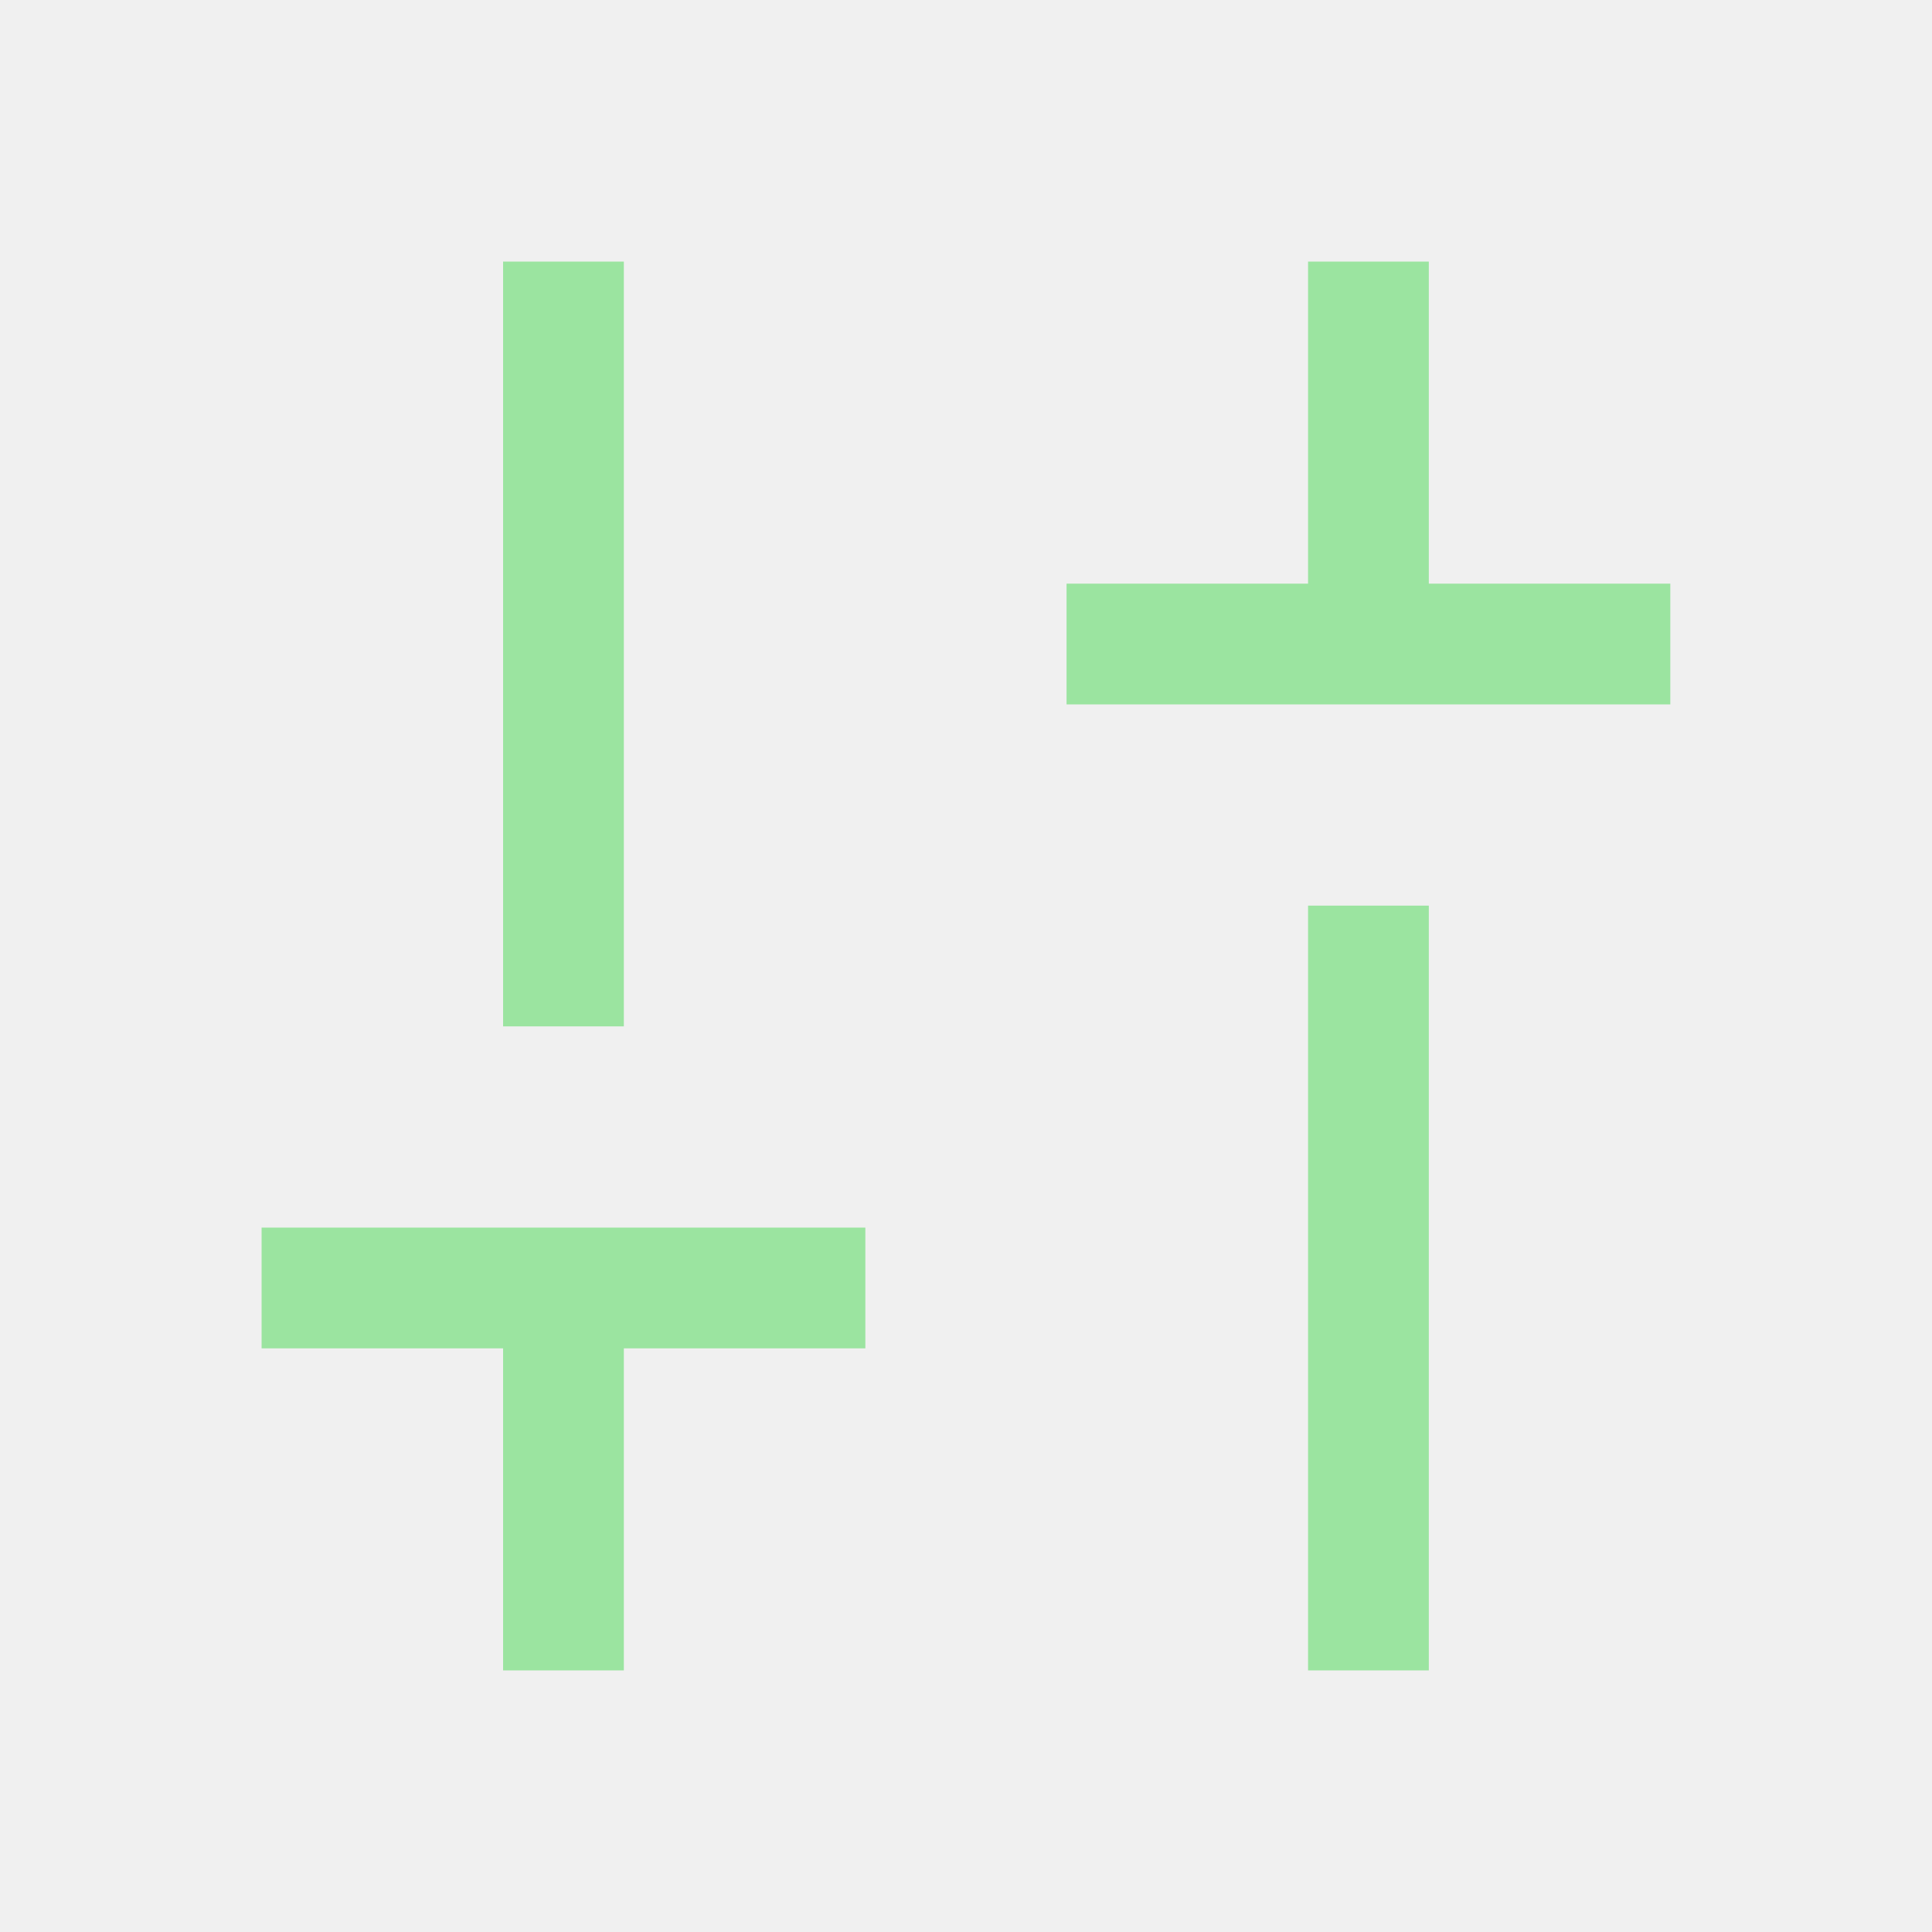
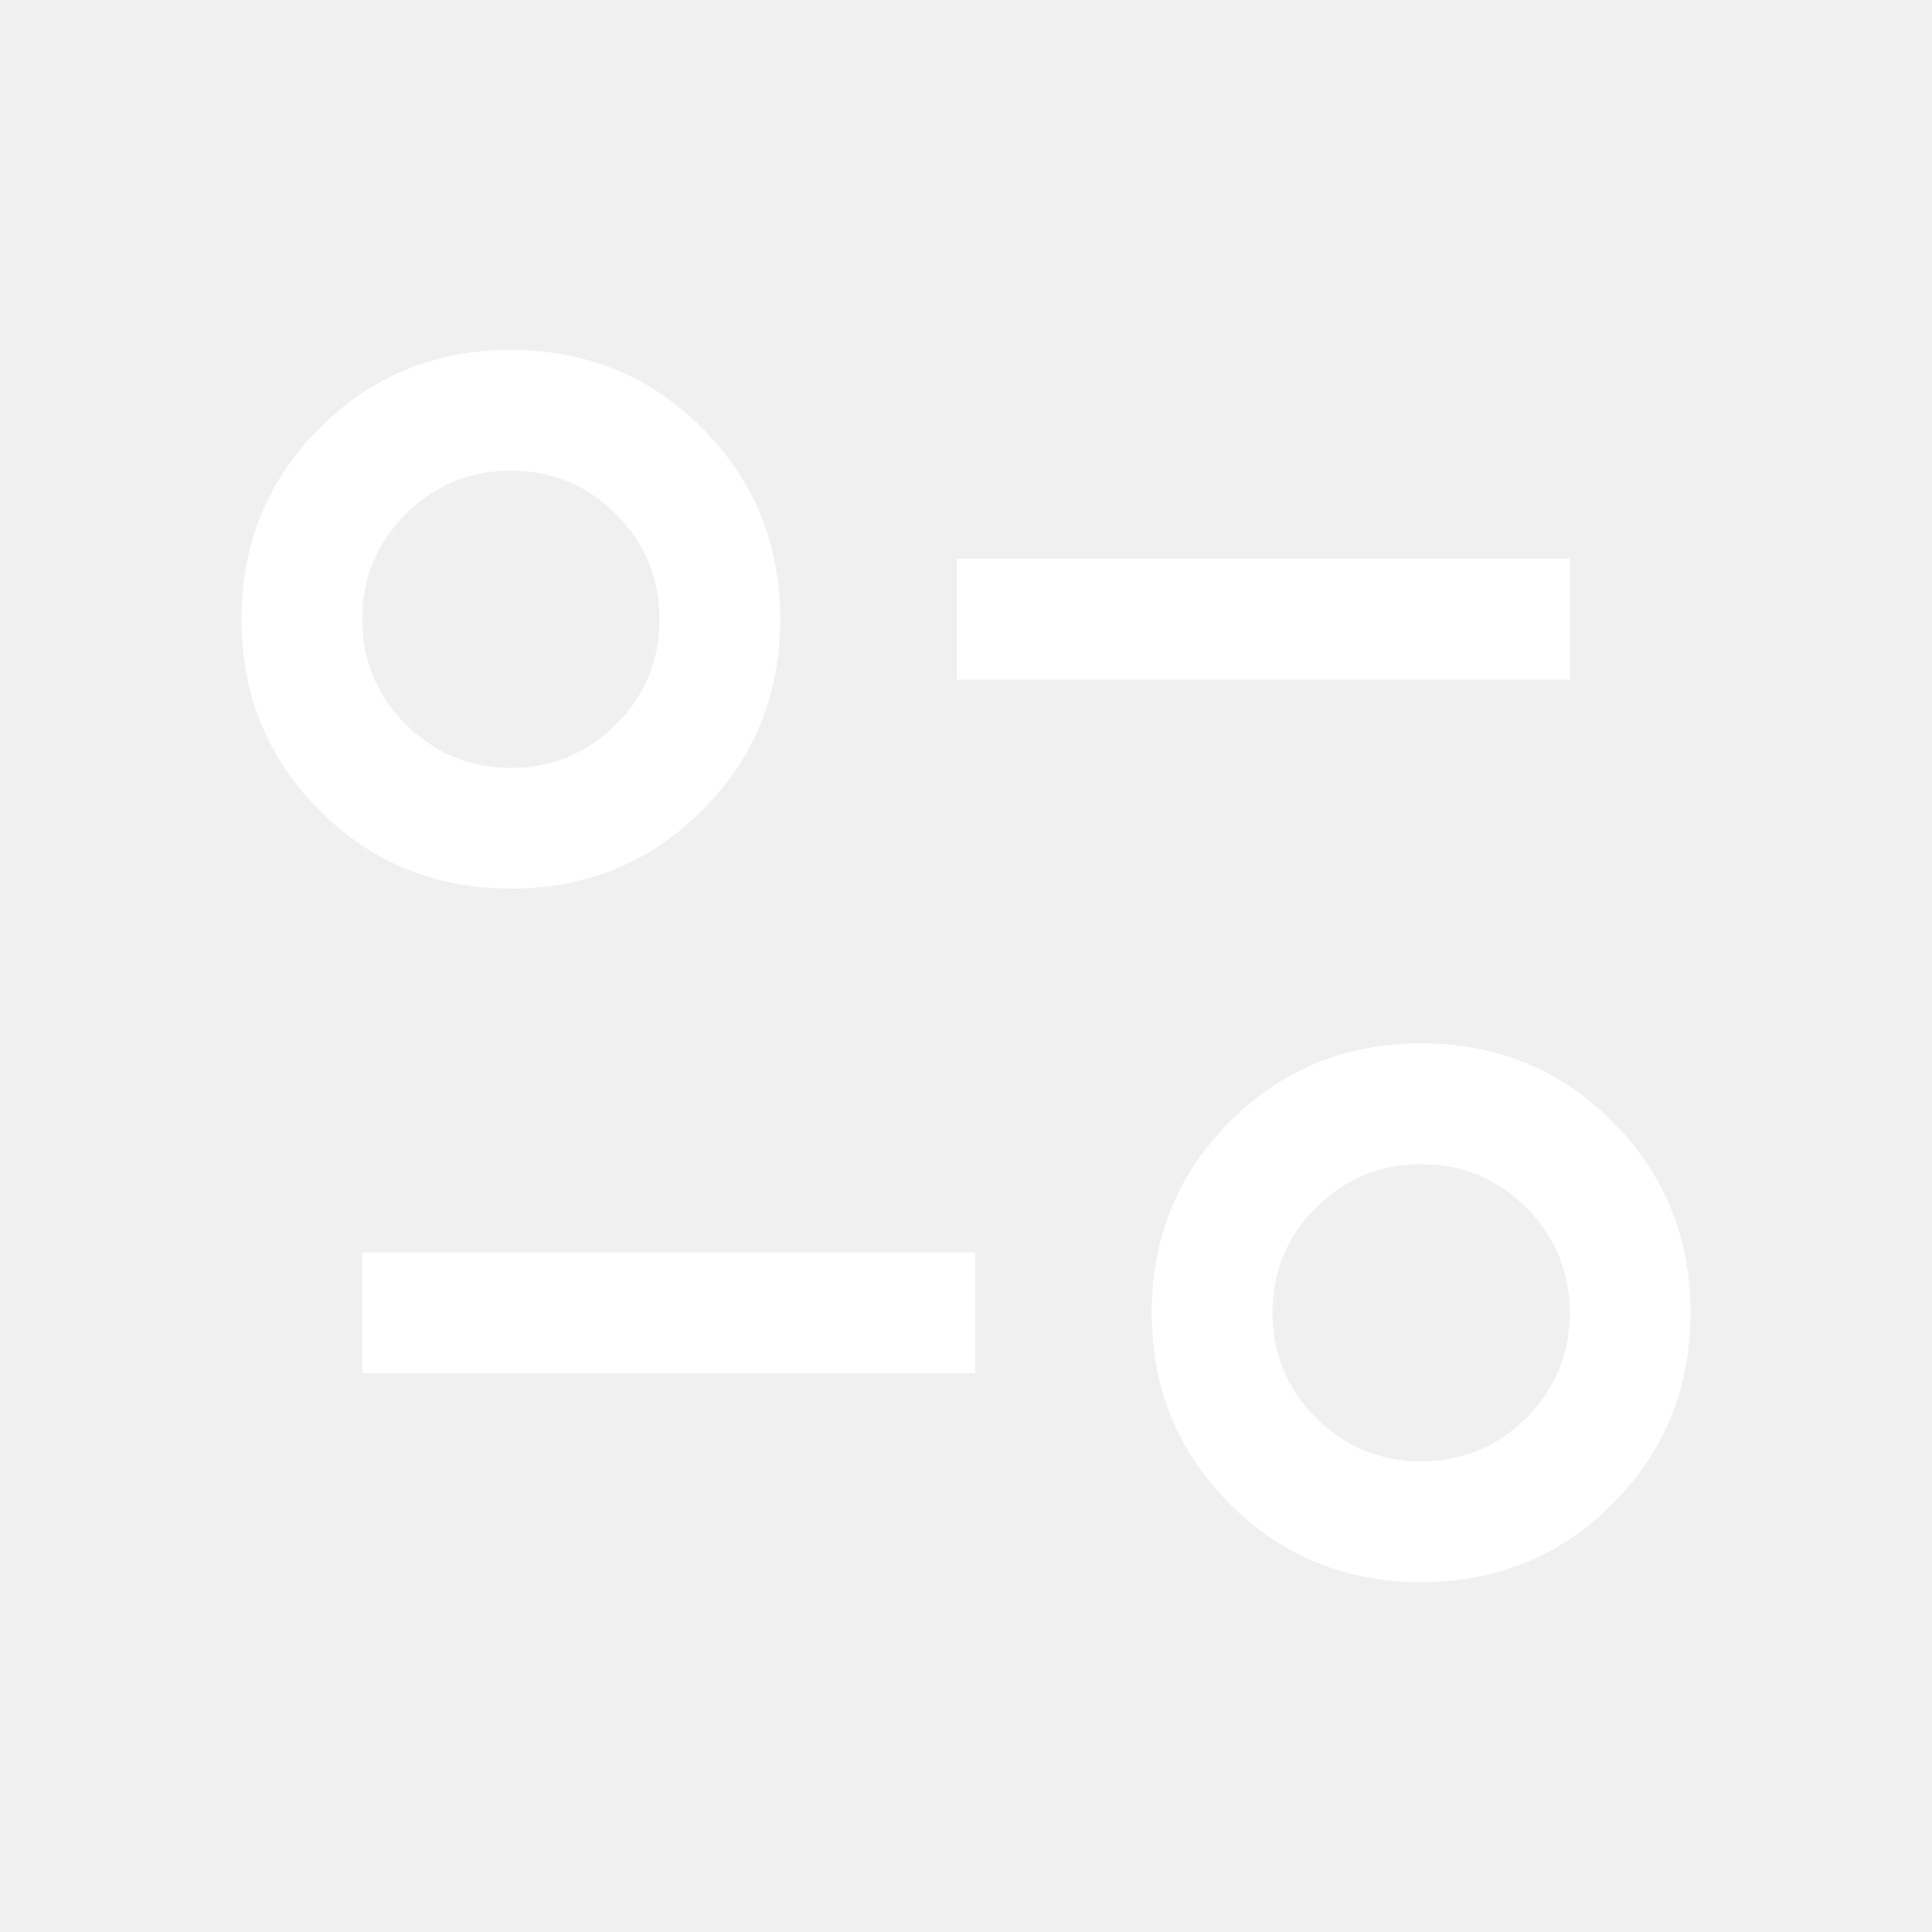
<svg xmlns="http://www.w3.org/2000/svg" width="20" height="20" viewBox="0 0 20 20" fill="none">
-   <mask id="mask0_1386_10712" style="mask-type:alpha" maskUnits="userSpaceOnUse" x="0" y="0" width="20" height="20">
+   <mask id="mask0_3238_9635" style="mask-type:alpha" maskUnits="userSpaceOnUse" x="0" y="0" width="20" height="20">
    <rect width="20" height="20" fill="#D9D9D9" />
  </mask>
-   <g mask="url(#mask0_1386_10712)">
-     <path d="M11.041 7.292V6.042H13.541V2.708H14.791V6.042H17.291V7.292H11.041ZM13.541 17.292V9.375H14.791V17.292H13.541ZM5.208 17.292V13.958H2.708V12.708H8.958V13.958H6.458V17.292H5.208ZM5.208 10.625V2.708H6.458V10.625H5.208Z" fill="#9BE4A0" />
+   <g mask="url(#mask0_3238_9635)">
+     <path d="M14.711 16.378C13.931 16.378 13.271 16.109 12.732 15.57C12.193 15.031 11.923 14.371 11.923 13.59C11.923 12.809 12.193 12.149 12.732 11.61C13.271 11.071 13.931 10.801 14.711 10.801C15.492 10.801 16.152 11.071 16.691 11.61C17.23 12.149 17.5 12.809 17.5 13.59C17.5 14.371 17.23 15.031 16.691 15.57C16.152 16.109 15.492 16.378 14.711 16.378ZM14.711 15.128C15.135 15.128 15.498 14.978 15.799 14.678C16.1 14.378 16.25 14.015 16.25 13.591C16.25 13.166 16.1 12.803 15.8 12.502C15.499 12.202 15.137 12.051 14.712 12.051C14.288 12.051 13.925 12.202 13.624 12.502C13.323 12.802 13.173 13.164 13.173 13.589C13.173 14.014 13.323 14.377 13.623 14.677C13.924 14.978 14.286 15.128 14.711 15.128ZM3.75 14.215V12.965H10.096V14.215H3.75ZM5.289 9.199C4.508 9.199 3.848 8.929 3.309 8.39C2.77 7.851 2.5 7.191 2.5 6.41C2.5 5.63 2.77 4.97 3.309 4.431C3.848 3.892 4.508 3.622 5.289 3.622C6.069 3.622 6.729 3.892 7.268 4.431C7.807 4.97 8.077 5.63 8.077 6.41C8.077 7.191 7.807 7.851 7.268 8.39C6.729 8.929 6.069 9.199 5.289 9.199ZM5.288 7.949C5.712 7.949 6.075 7.799 6.376 7.499C6.677 7.198 6.827 6.836 6.827 6.411C6.827 5.987 6.677 5.624 6.377 5.323C6.076 5.022 5.714 4.872 5.289 4.872C4.865 4.872 4.502 5.022 4.201 5.322C3.9 5.623 3.75 5.985 3.75 6.41C3.75 6.834 3.9 7.197 4.2 7.498C4.501 7.799 4.863 7.949 5.288 7.949ZM9.904 7.035V5.785H16.25V7.035H9.904Z" fill="white" />
  </g>
</svg>
